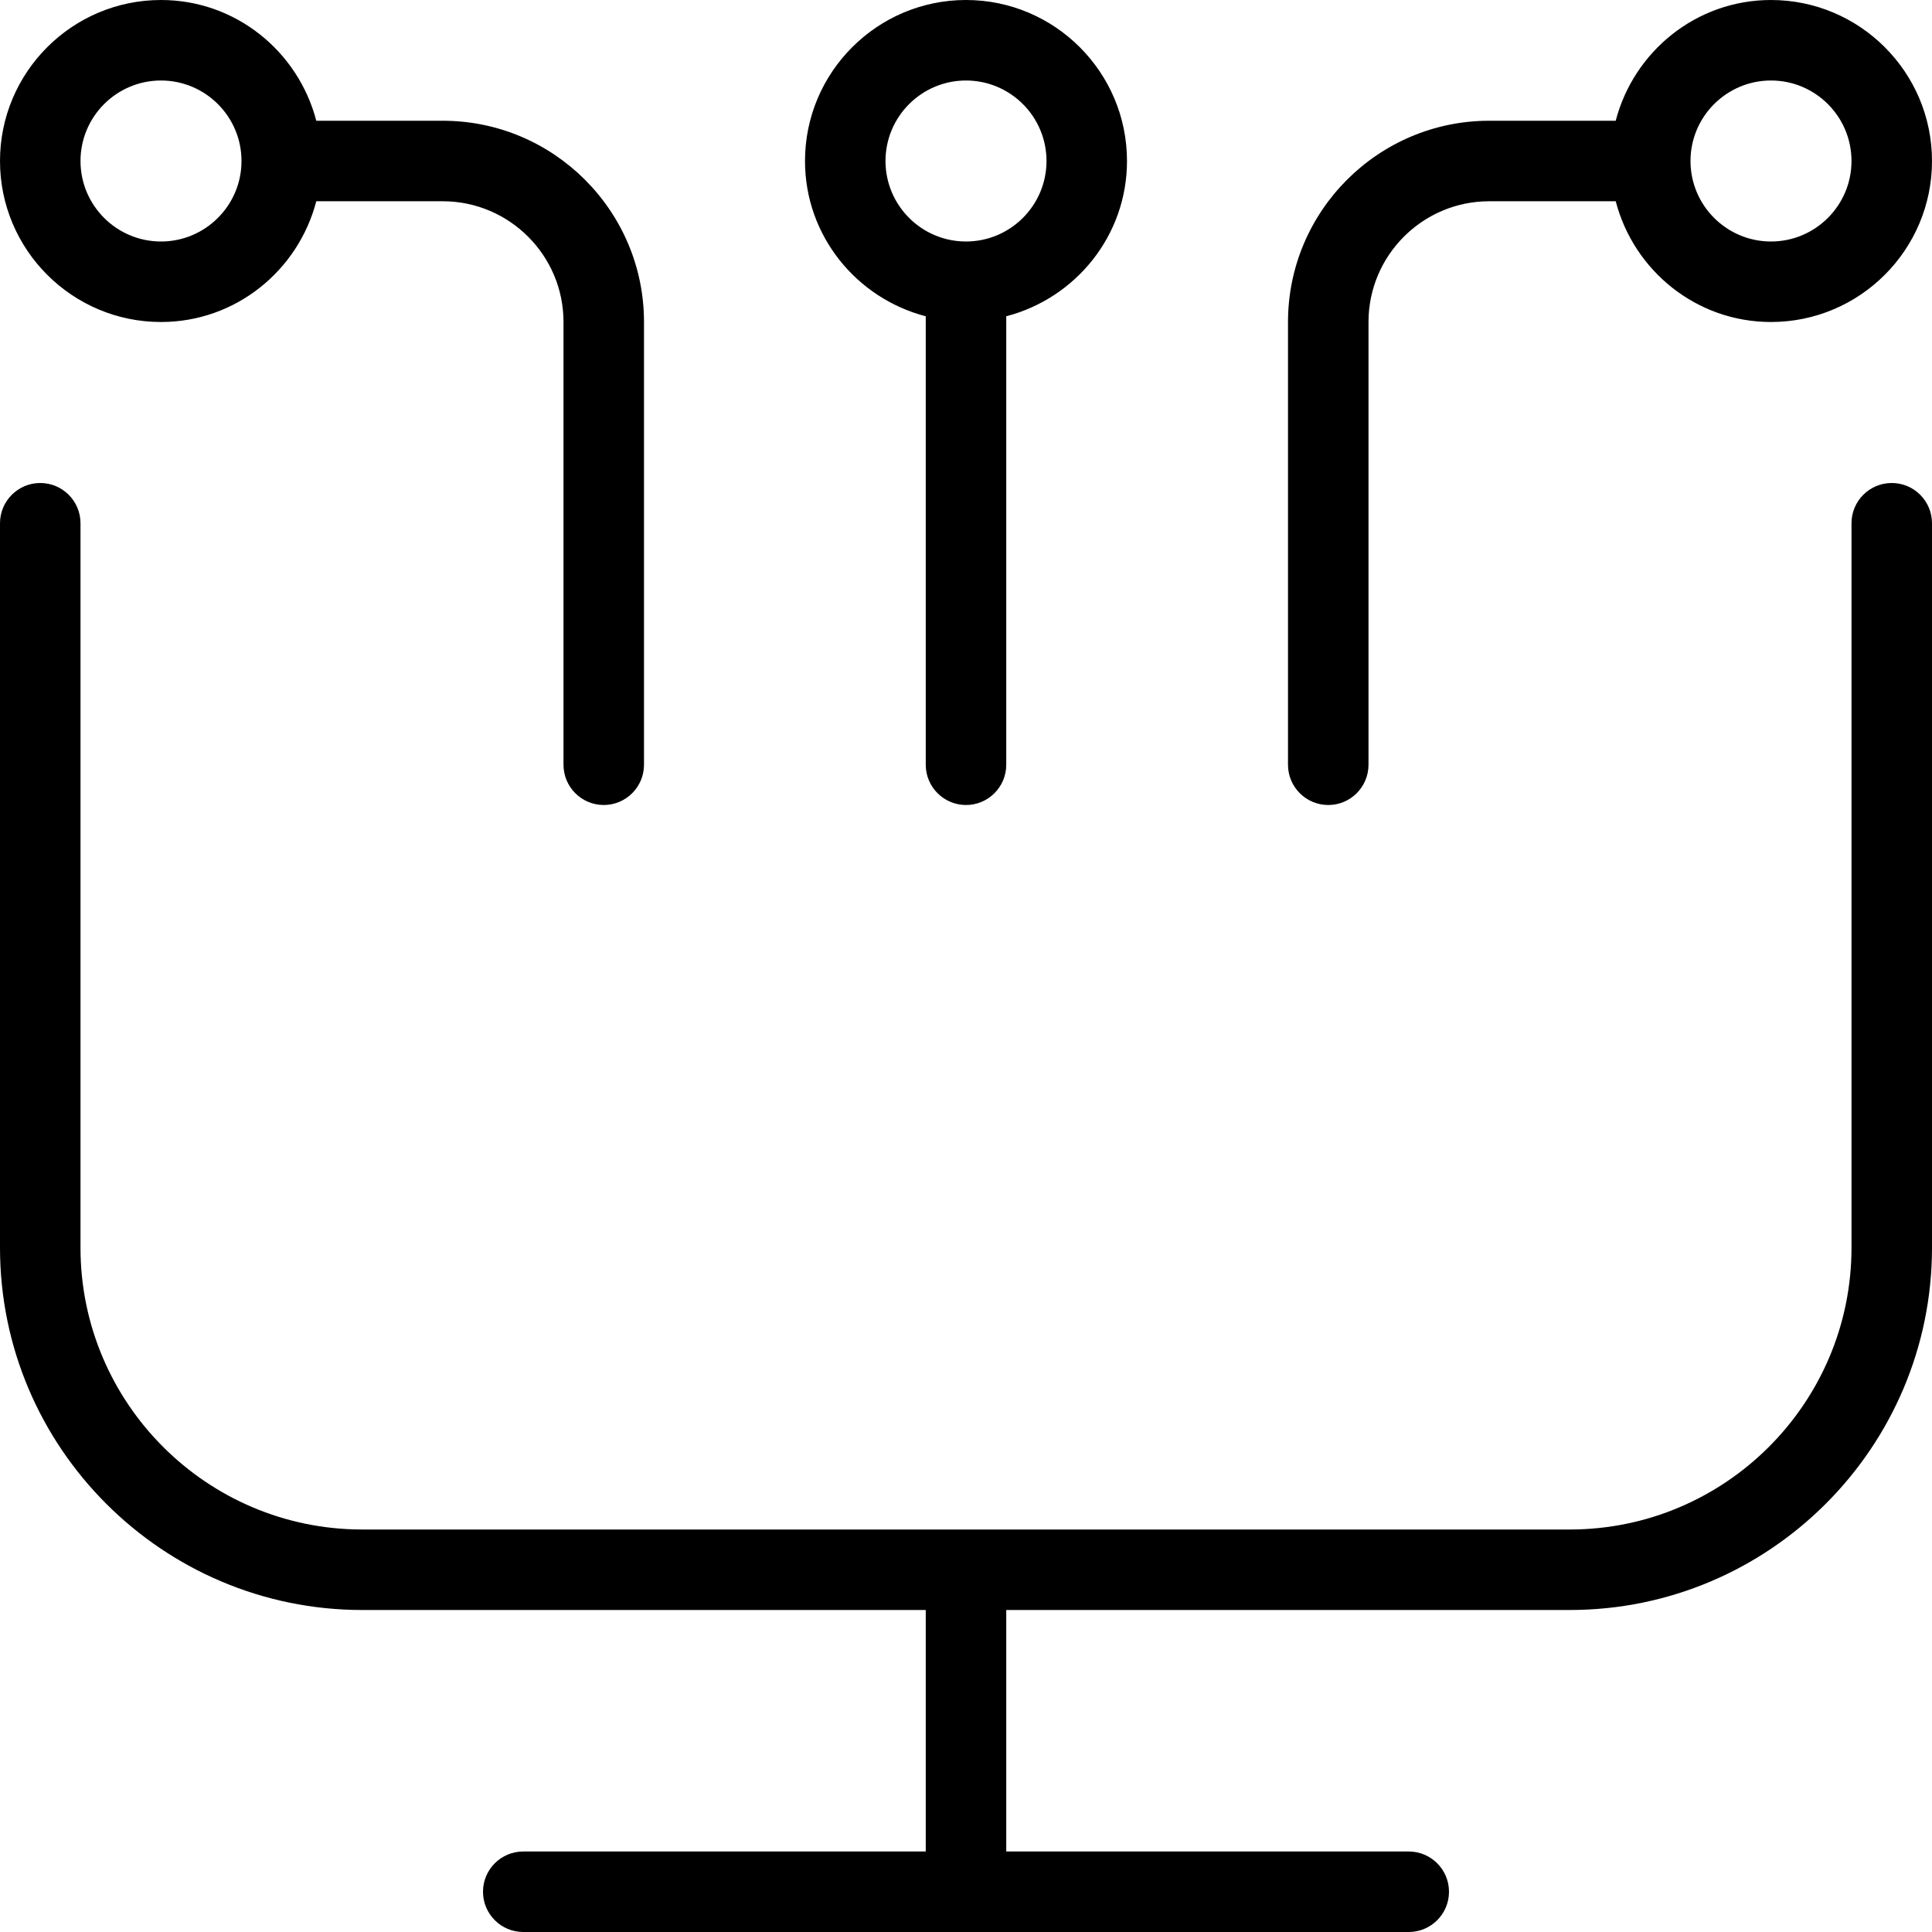
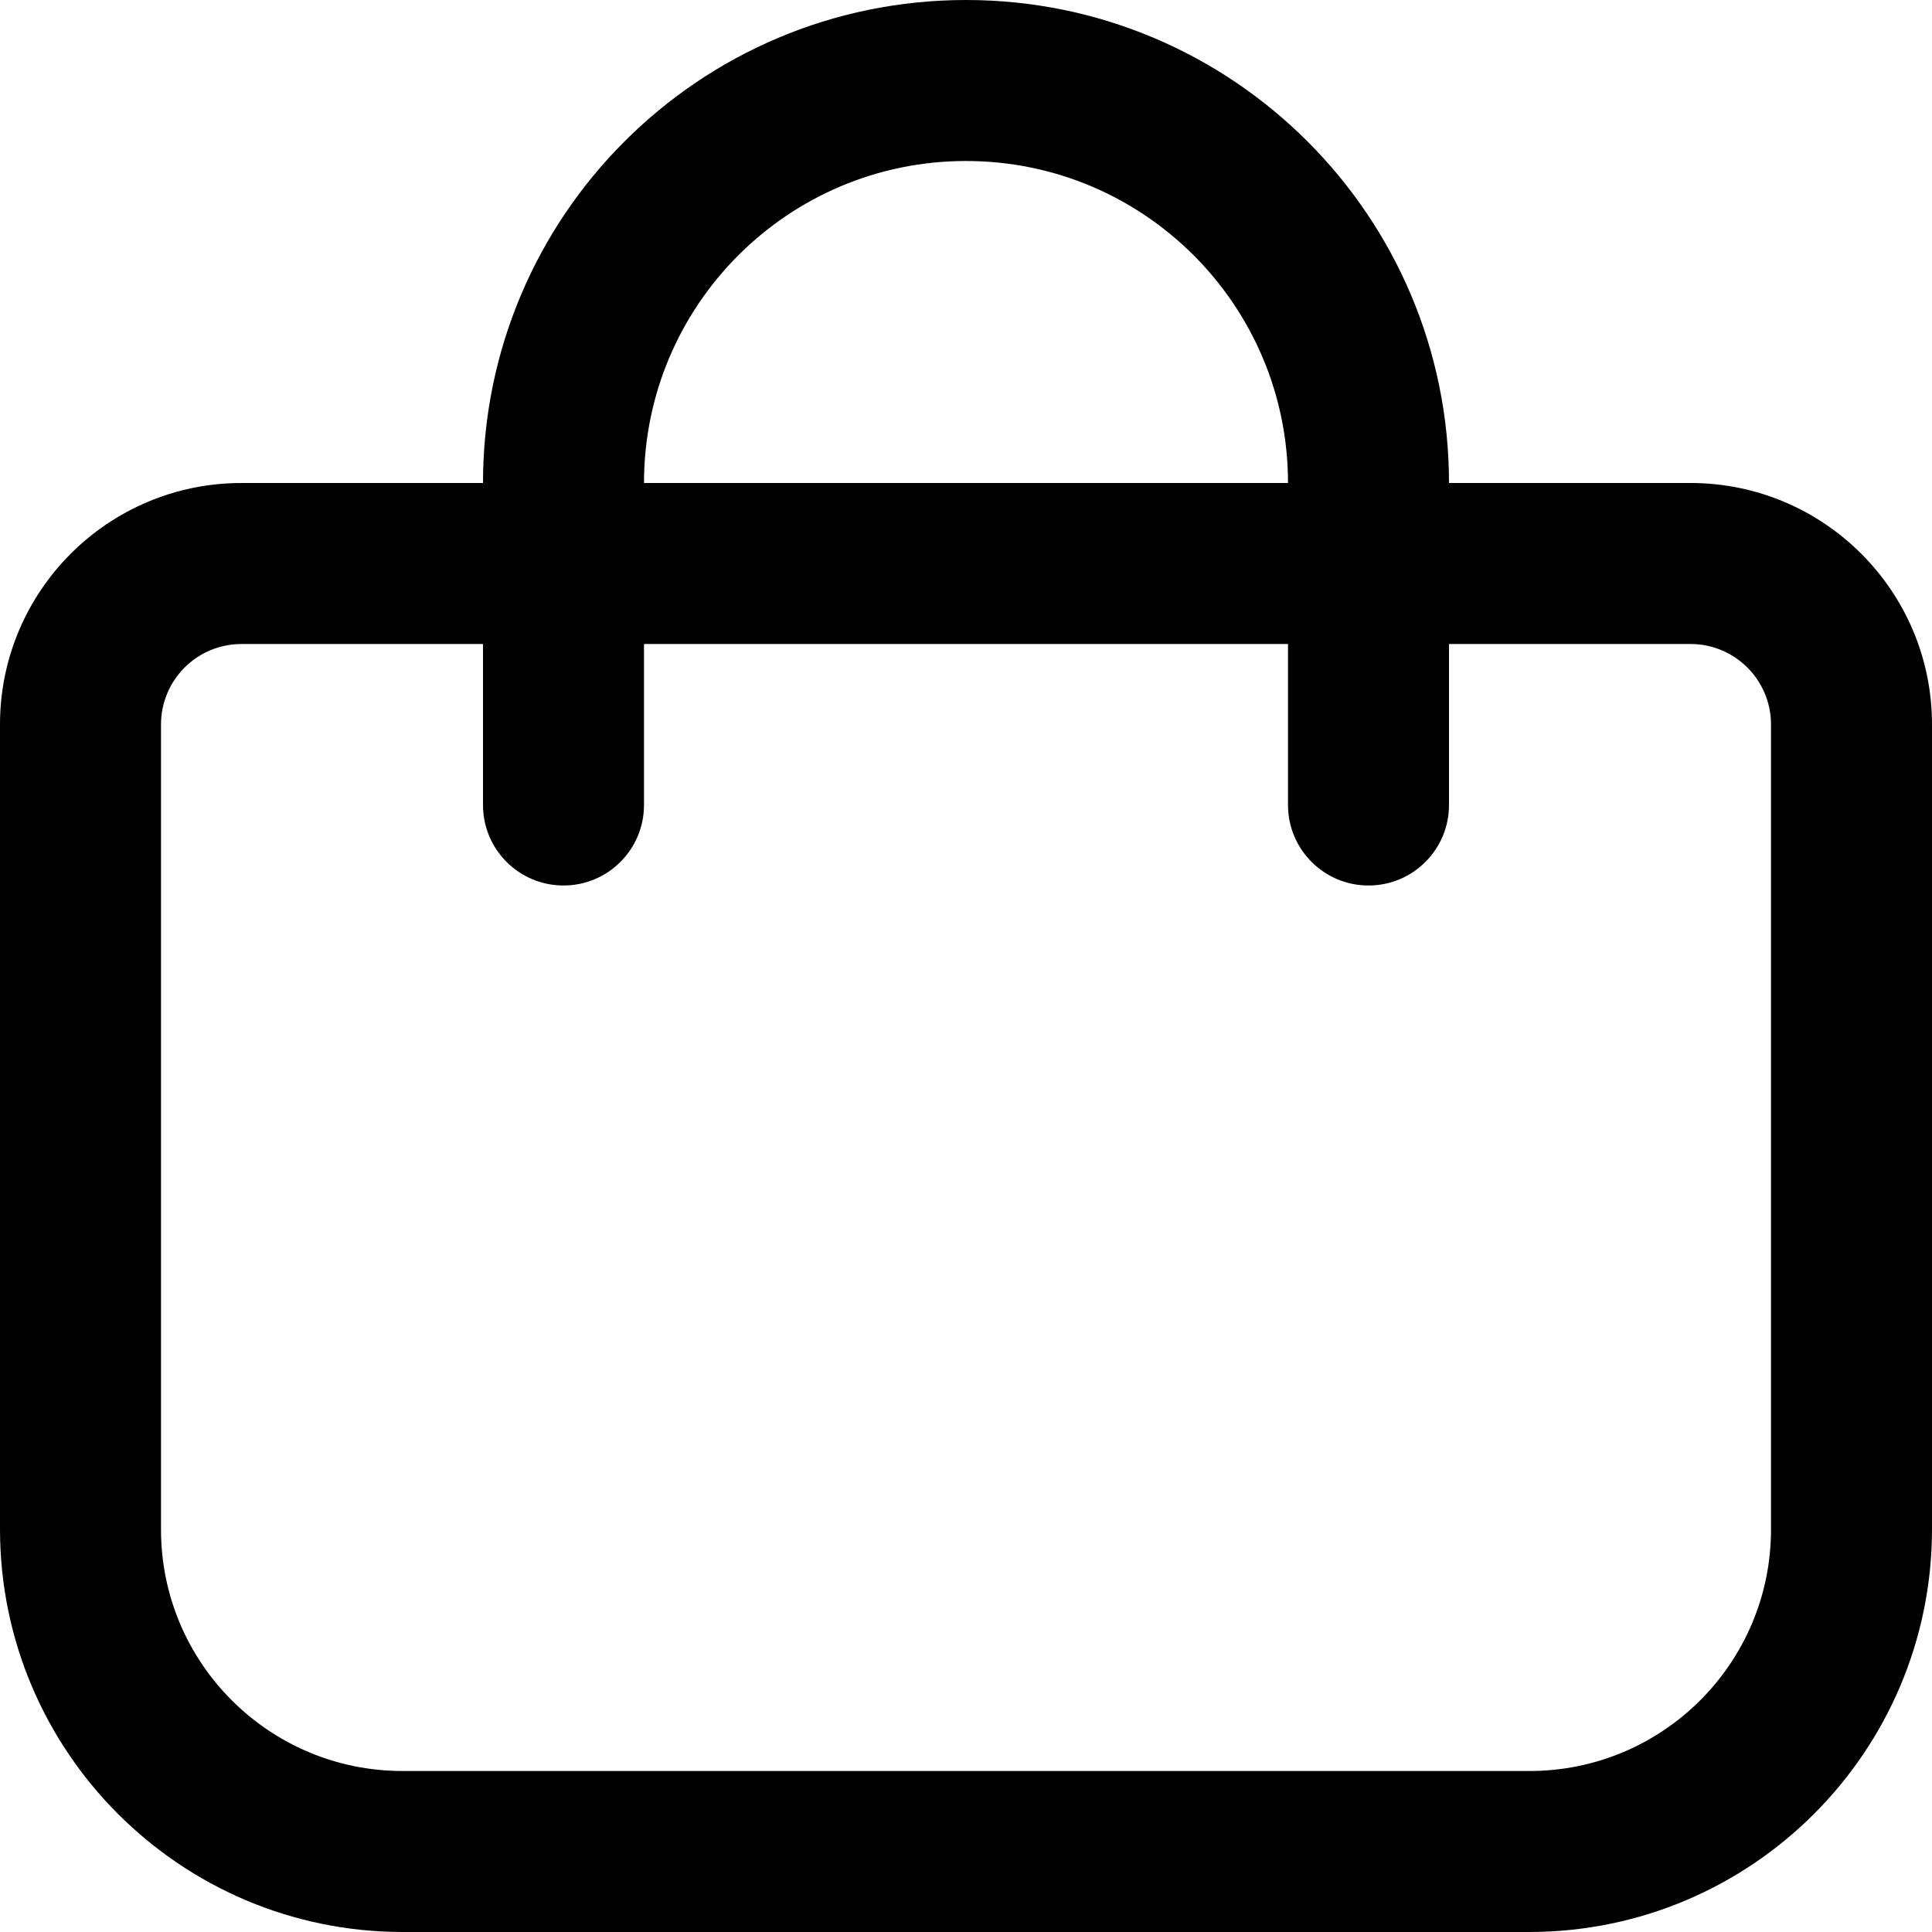
- <svg xmlns="http://www.w3.org/2000/svg" id="Layer_1" viewBox="0 0 24 24" data-name="Layer 1">
-   <path d="m24 6.5v9c0 2.481-2.019 4.5-4.5 4.5h-7v3h5c.276 0 .5.224.5.5s-.224.5-.5.5h-11c-.276 0-.5-.224-.5-.5s.224-.5.5-.5h5v-3h-7c-2.481 0-4.5-2.019-4.5-4.5v-9c0-.276.224-.5.5-.5s.5.224.5.5v9c0 1.93 1.57 3.5 3.5 3.5h15c1.93 0 3.5-1.57 3.5-3.5v-9c0-.276.224-.5.5-.5s.5.224.5.5zm-8 3v-5.5c0-1.379 1.122-2.5 2.5-2.5h1.571c.224-.86 1-1.5 1.929-1.5 1.103 0 2 .897 2 2s-.897 2-2 2c-.929 0-1.705-.64-1.929-1.5h-1.571c-.827 0-1.5.673-1.5 1.5v5.5c0 .276-.224.5-.5.5s-.5-.224-.5-.5zm5-7.5c0 .552.449 1 1 1s1-.448 1-1-.449-1-1-1-1 .448-1 1zm-21 0c0-1.103.897-2 2-2 .929 0 1.705.64 1.929 1.5h1.571c1.378 0 2.5 1.121 2.5 2.5v5.5c0 .276-.224.5-.5.5s-.5-.224-.5-.5v-5.5c0-.827-.673-1.5-1.5-1.5h-1.571c-.224.86-1 1.5-1.929 1.5-1.103 0-2-.897-2-2zm1 0c0 .552.449 1 1 1s1-.448 1-1-.449-1-1-1-1 .448-1 1zm9 0c0-1.103.897-2 2-2s2 .897 2 2c0 .929-.64 1.705-1.5 1.929v5.571c0 .276-.224.5-.5.5s-.5-.224-.5-.5v-5.571c-.86-.224-1.5-1-1.5-1.929zm1 0c0 .552.449 1 1 1s1-.448 1-1-.449-1-1-1-1 .448-1 1z" />
+ <svg xmlns="http://www.w3.org/2000/svg" id="Outline" viewBox="0 0 24 24" width="512" height="512">
+   <path d="M21,6H18A6,6,0,0,0,6,6H3A3,3,0,0,0,0,9V19a5.006,5.006,0,0,0,5,5H19a5.006,5.006,0,0,0,5-5V9A3,3,0,0,0,21,6ZM12,2a4,4,0,0,1,4,4H8A4,4,0,0,1,12,2ZM22,19a3,3,0,0,1-3,3H5a3,3,0,0,1-3-3V9A1,1,0,0,1,3,8H6v2a1,1,0,0,0,2,0V8h8v2a1,1,0,0,0,2,0V8h3a1,1,0,0,1,1,1Z" />
</svg>
